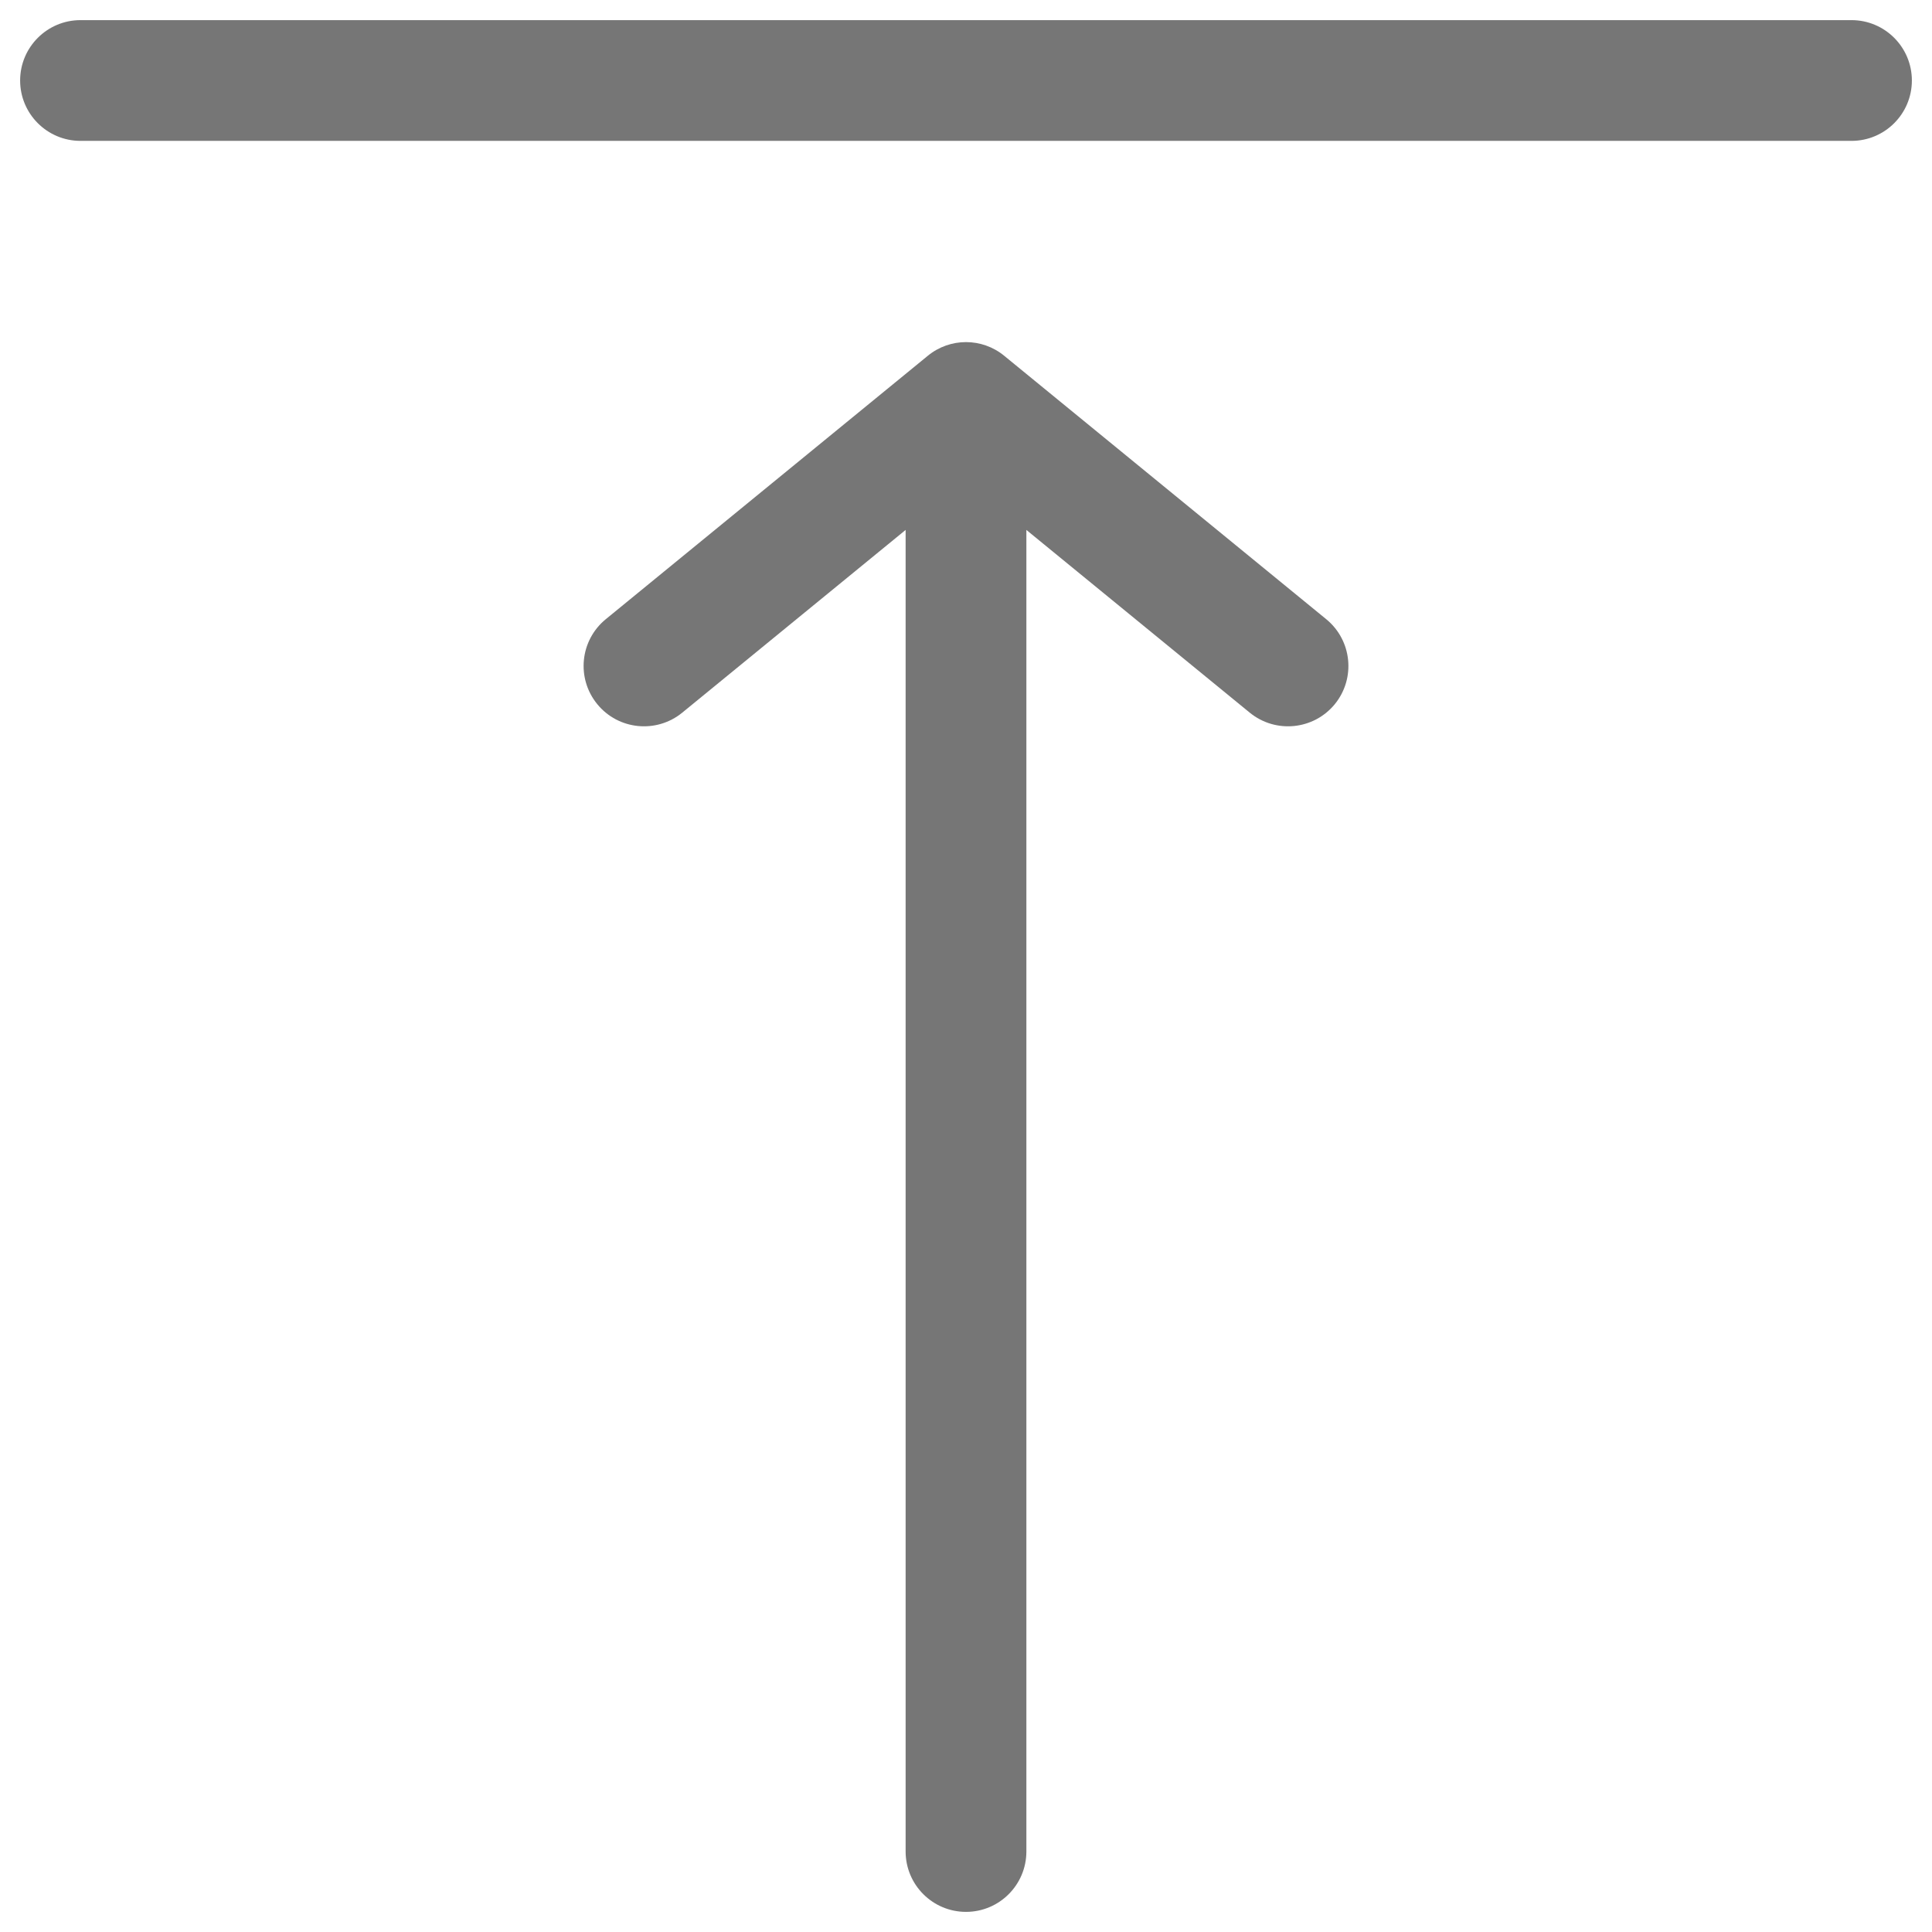
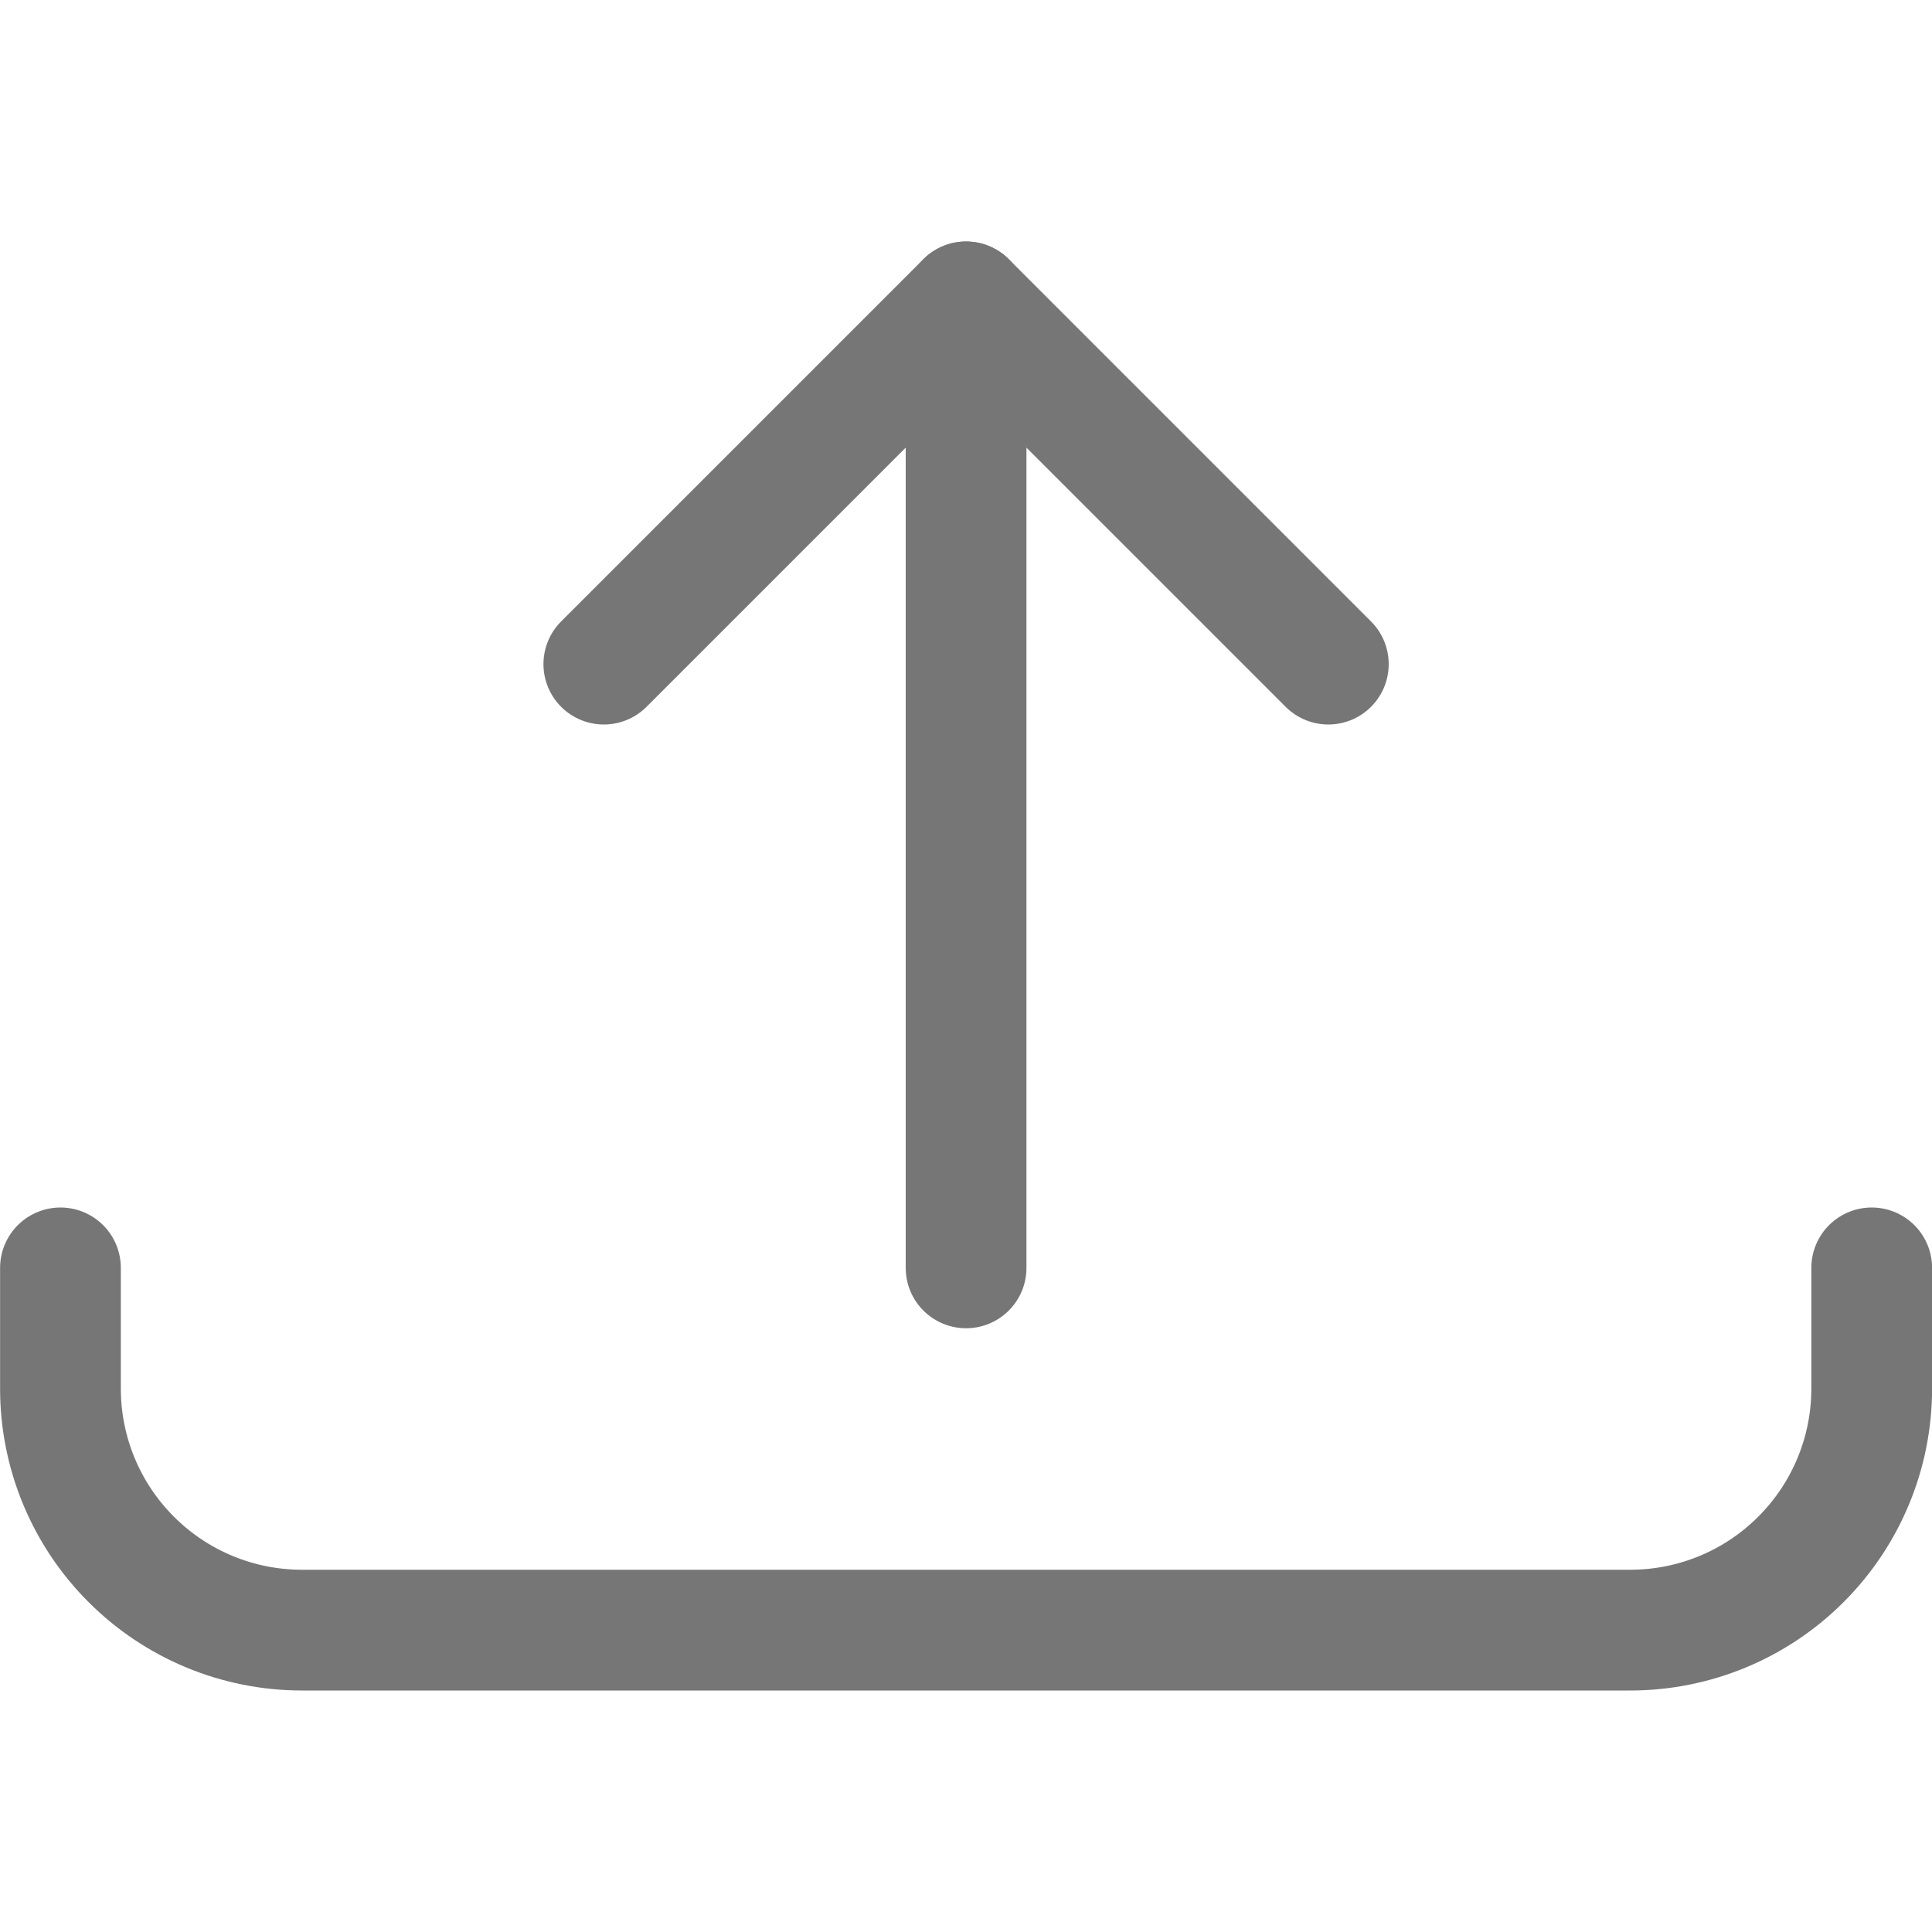
<svg xmlns="http://www.w3.org/2000/svg" width="24" height="24" viewBox="0 0 24 24" fill="none">
-   <path fill-rule="evenodd" clip-rule="evenodd" d="M11.25 23C11.25 23.414 11.586 23.75 12 23.75C12.414 23.75 12.75 23.414 12.75 23L12.75 6.583L15.525 8.853C15.846 9.115 16.318 9.068 16.581 8.748C16.843 8.427 16.796 7.955 16.475 7.692L12.475 4.42C12.199 4.193 11.801 4.193 11.525 4.42L7.525 7.692C7.204 7.955 7.157 8.427 7.42 8.748C7.682 9.068 8.154 9.115 8.475 8.853L11.25 6.583L11.25 23ZM23 1.75C23.414 1.75 23.75 1.414 23.75 1C23.75 0.586 23.414 0.25 23 0.25L1 0.25C0.586 0.25 0.25 0.586 0.25 1C0.25 1.414 0.586 1.75 1 1.75L23 1.75Z" fill="#767676" />
+   <path d="M12.001 15.75V3.75" stroke="#767676" stroke-width="1.5" stroke-linecap="round" stroke-linejoin="round" />
+   <path d="M16.501 8.25L12.001 3.75L7.501 8.25" stroke="#767676" stroke-width="1.5" stroke-linecap="round" stroke-linejoin="round" />
+   <path d="M23.251 15.75V17.25C23.251 18.046 22.935 18.809 22.372 19.371C21.81 19.934 21.047 20.25 20.251 20.25H3.751C2.955 20.25 2.192 19.934 1.63 19.371C1.067 18.809 0.751 18.046 0.751 17.25V15.75" stroke="#767676" stroke-width="1.5" stroke-linecap="round" stroke-linejoin="round" />
</svg>
